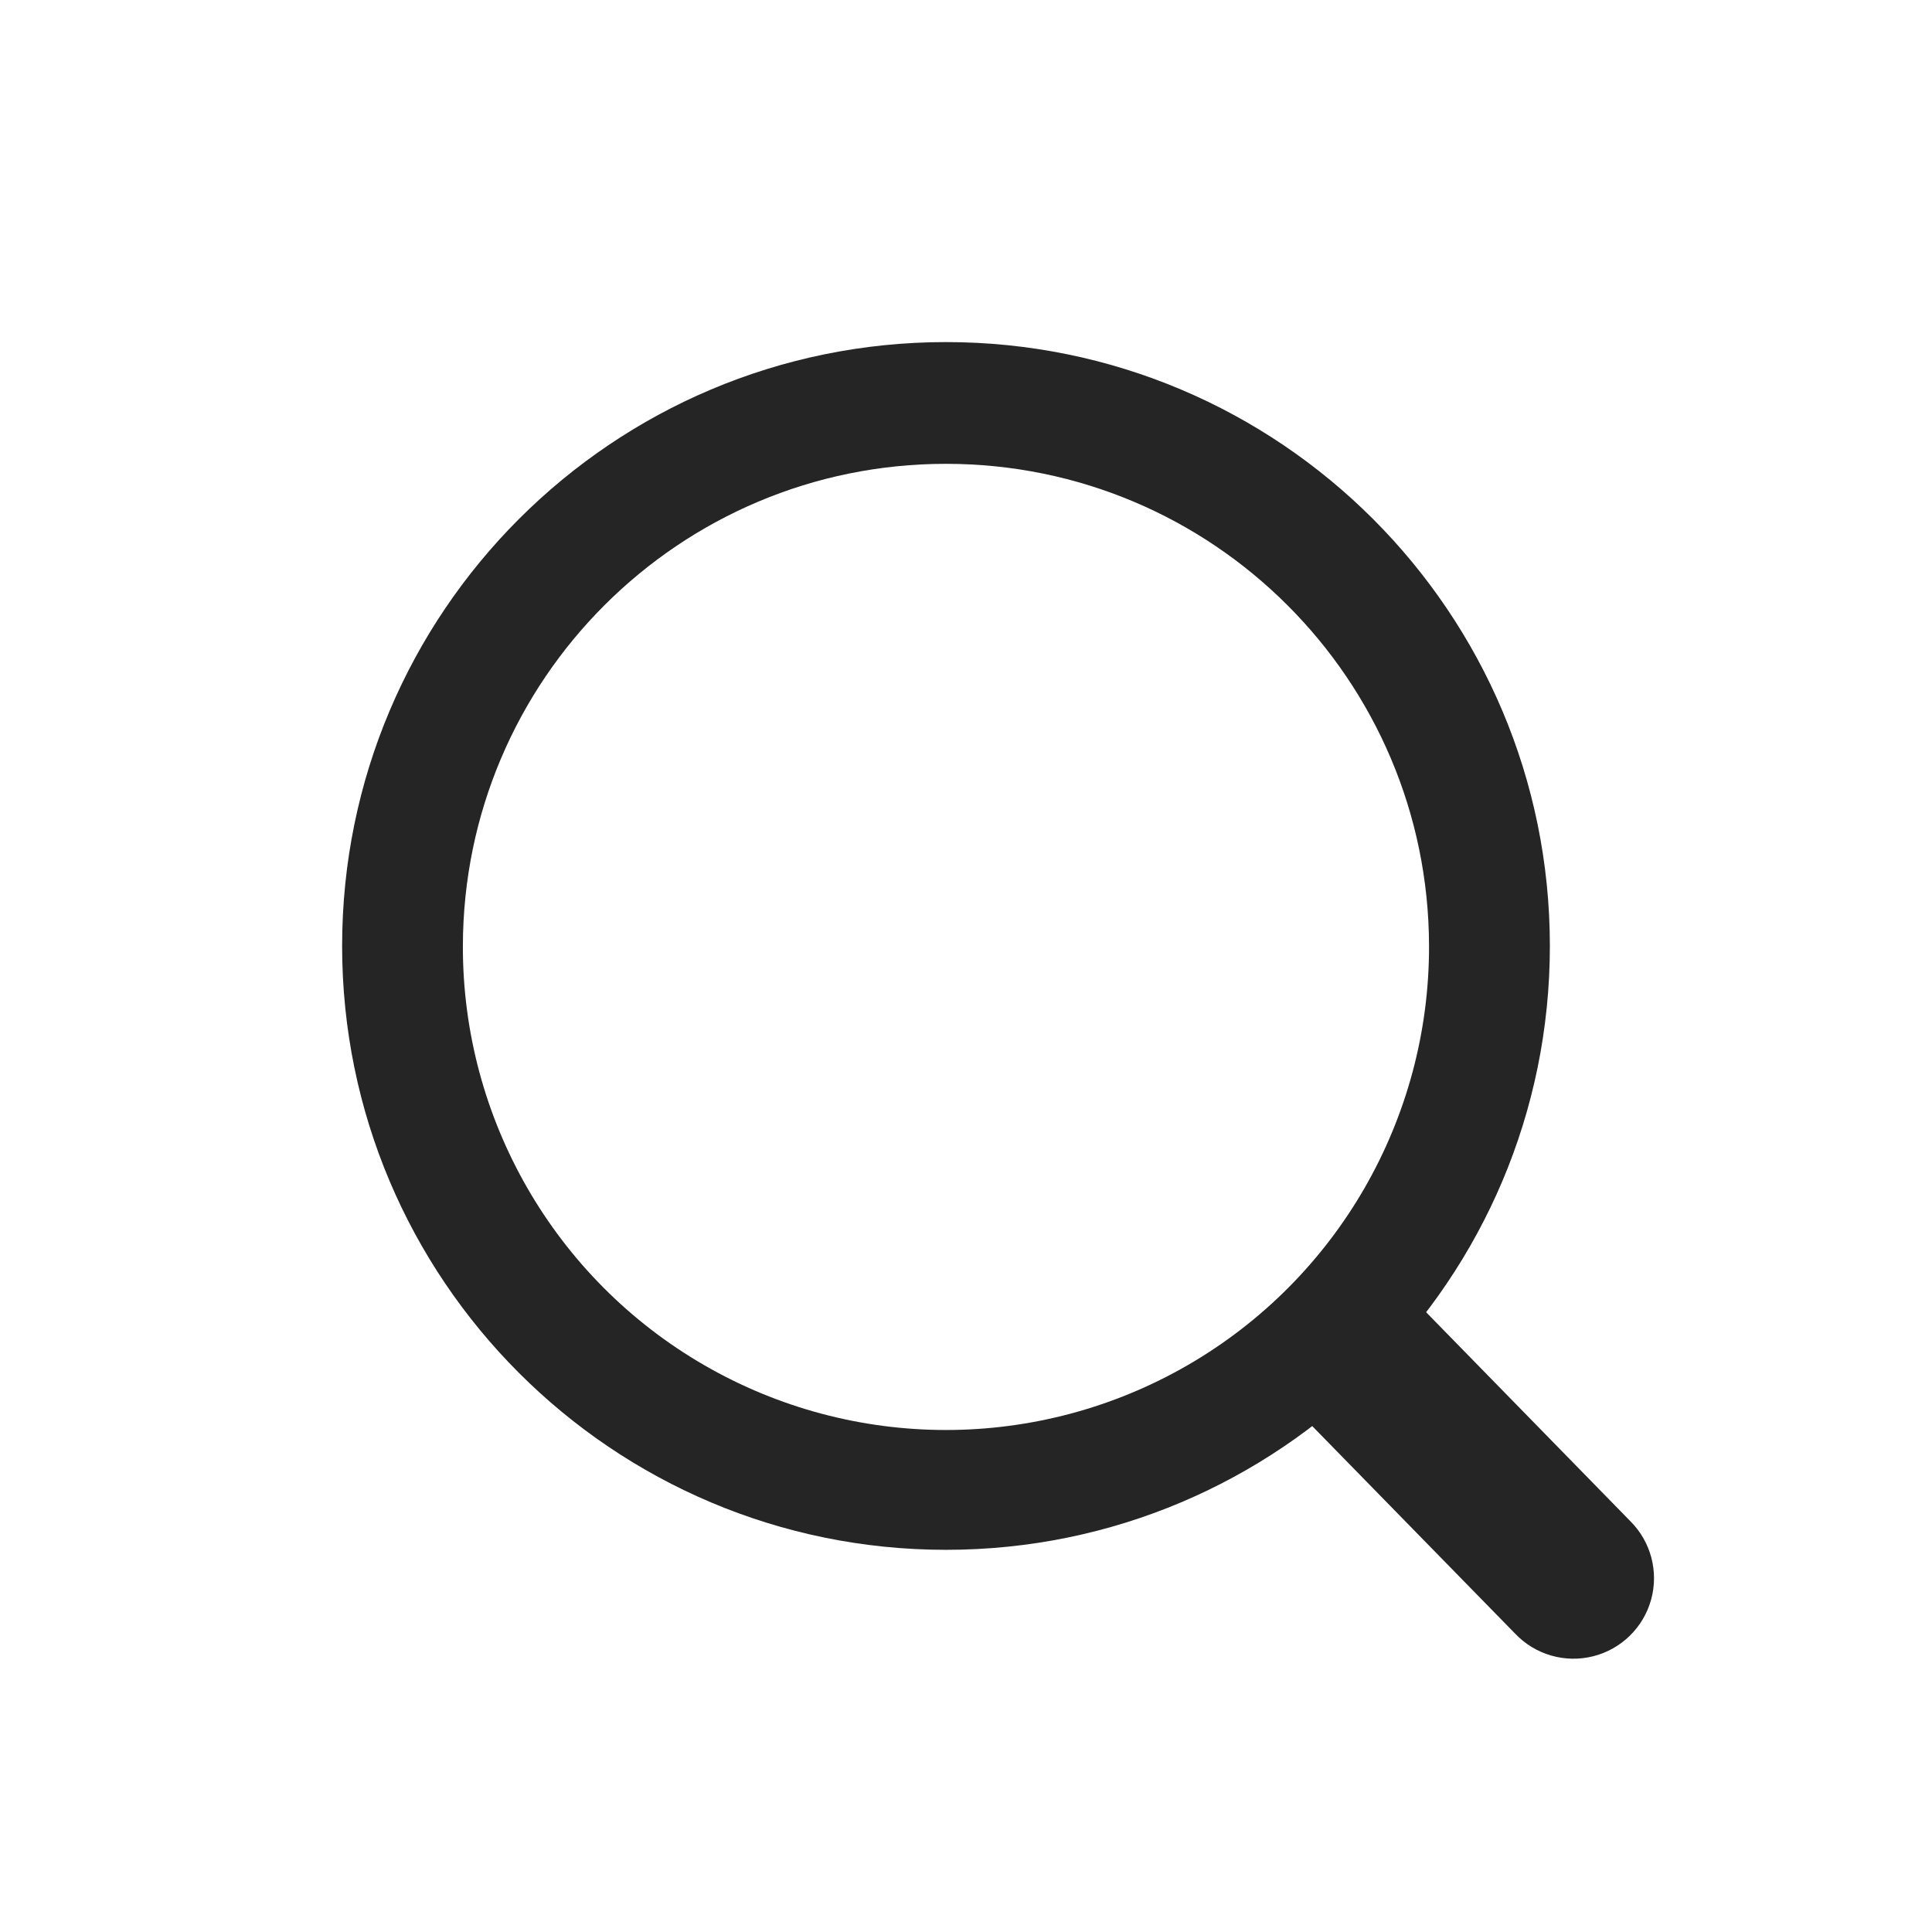
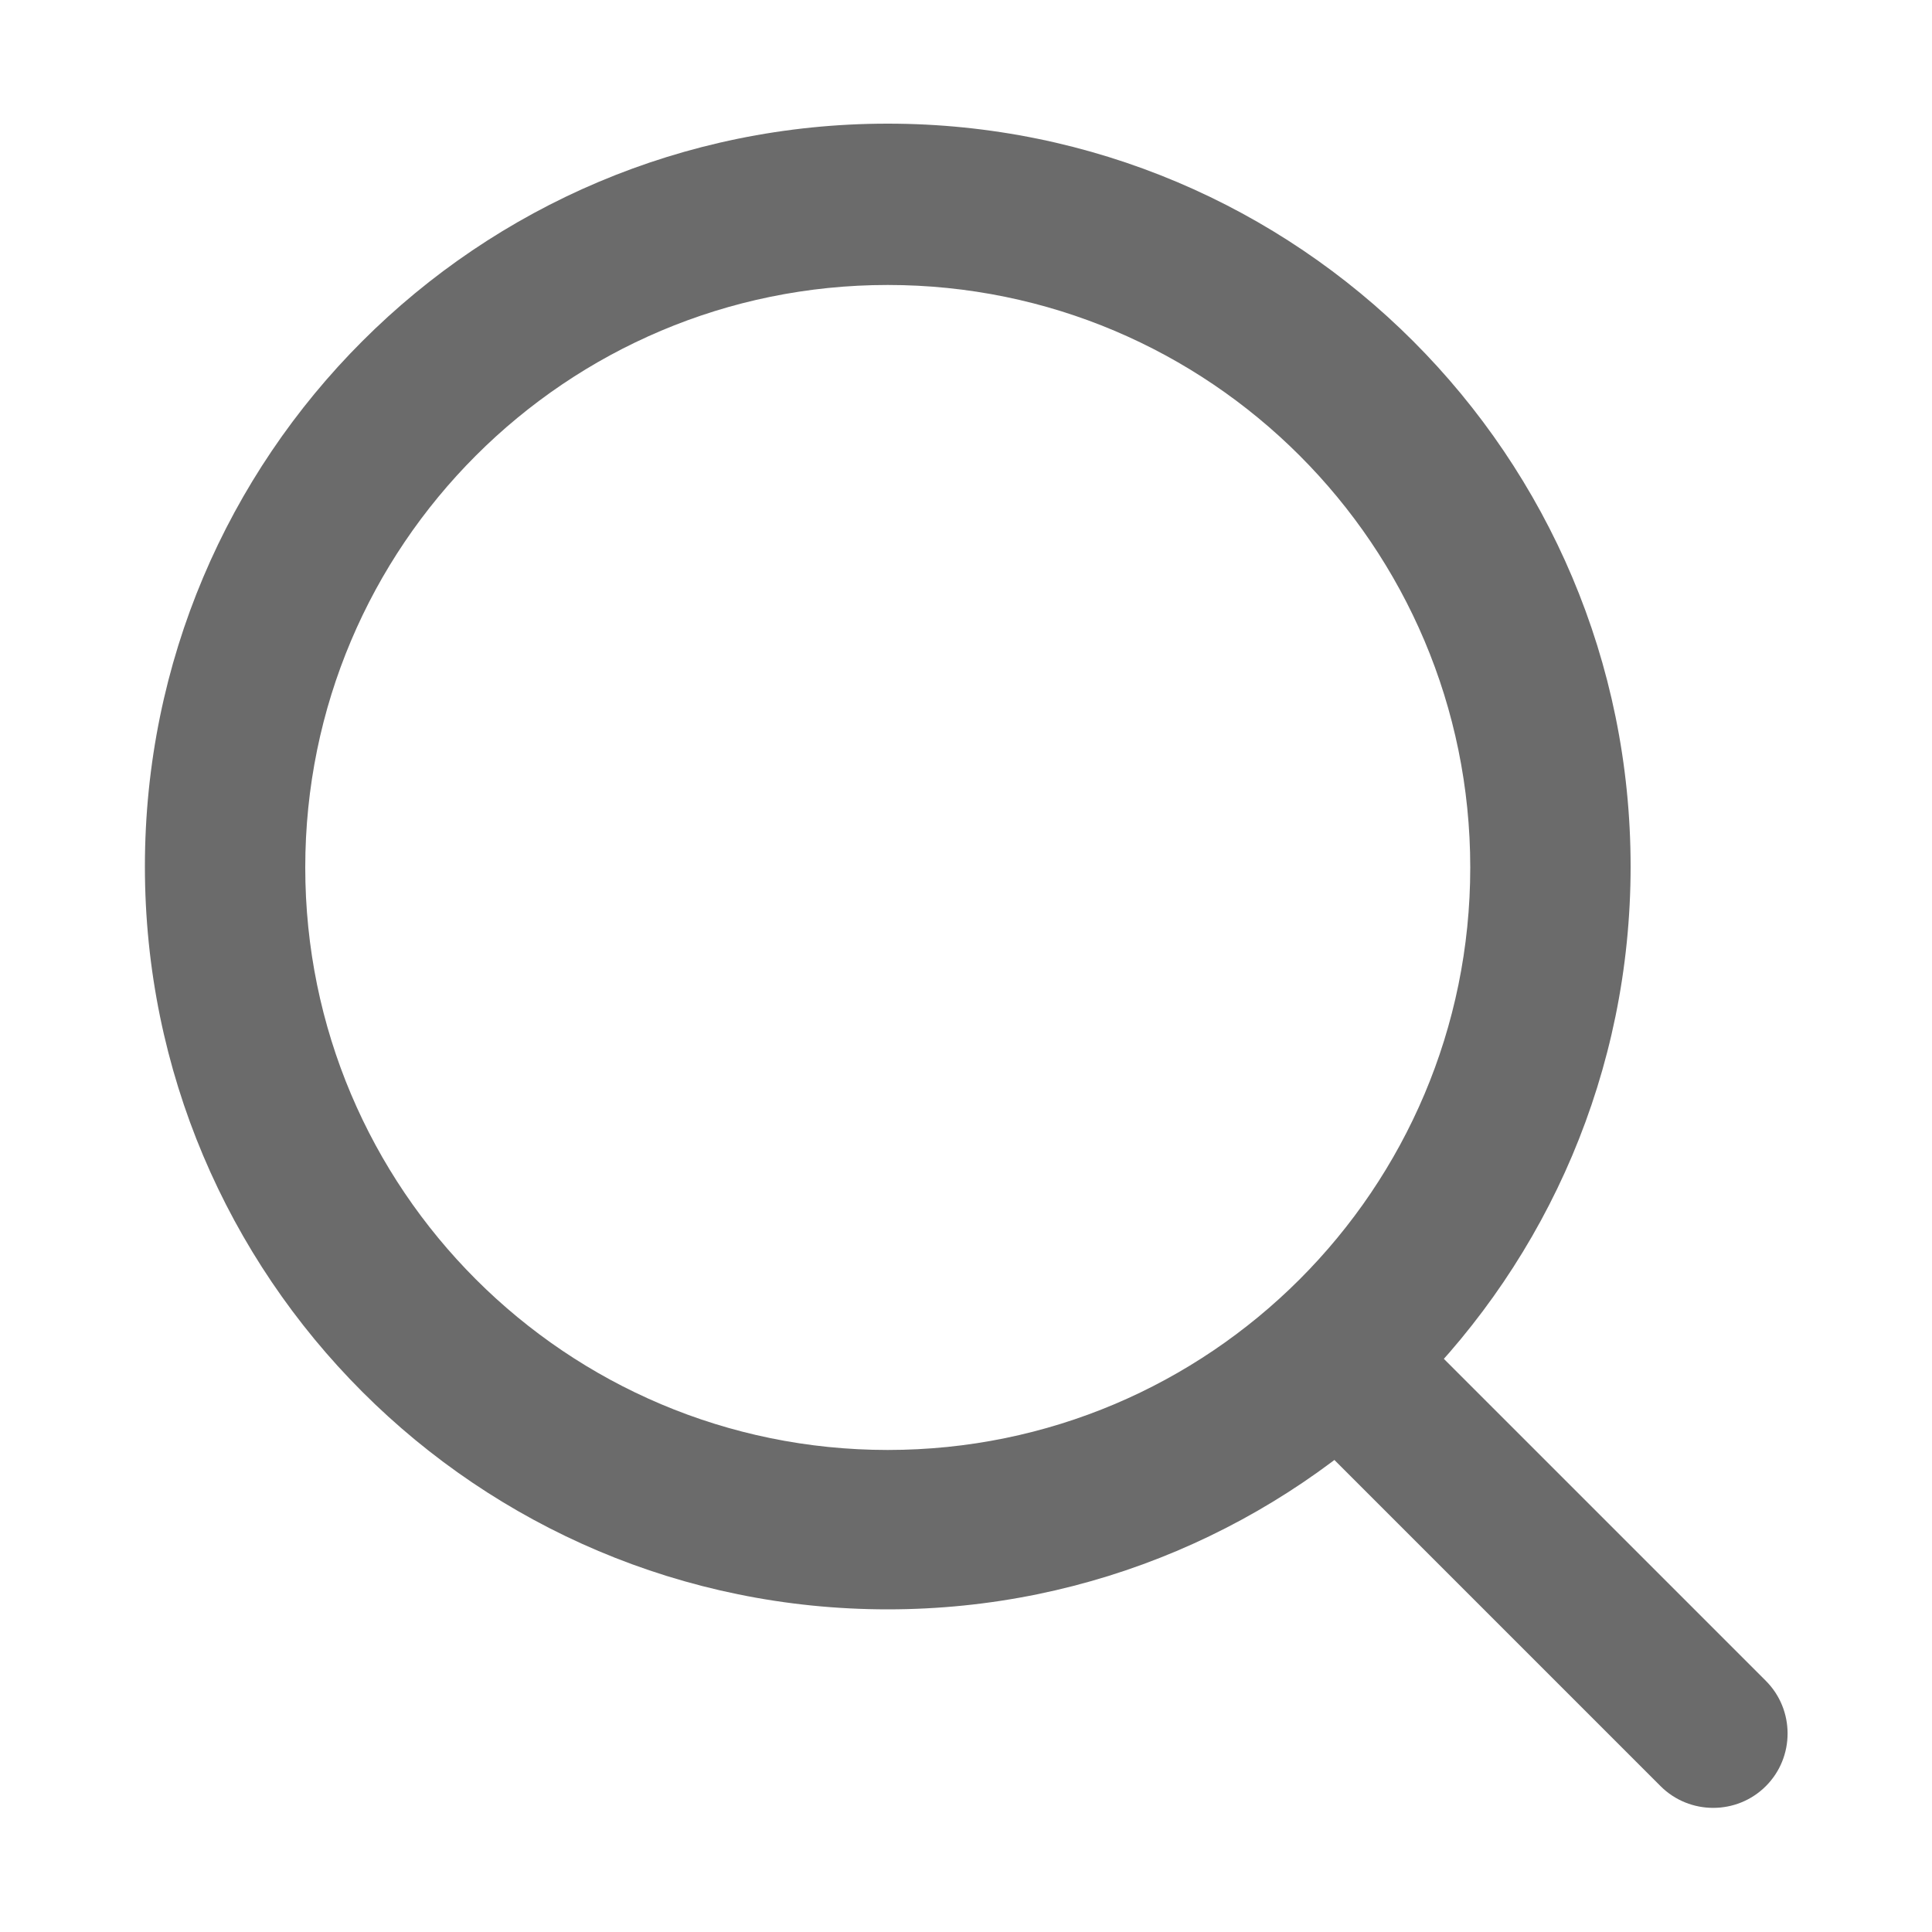
- <svg xmlns="http://www.w3.org/2000/svg" t="1572895121470" class="icon" viewBox="0 0 1024 1024" version="1.1" p-id="11102" width="200" height="200">
+ <svg xmlns="http://www.w3.org/2000/svg" t="1572993405349" class="icon" viewBox="0 0 1024 1024" version="1.1" p-id="53492" width="200" height="200">
  <defs>
    <style type="text/css" />
  </defs>
-   <path d="M181.333 501.376a320.043 320.043 0 1 0 640.128 0 320.043 320.043 0 0 0-640.128 0z m576.085 0a256.043 256.043 0 1 1-512.085 0 256.043 256.043 0 0 1 512.085 0z" fill="#252525" p-id="11103" />
-   <path d="M694.827 755.2a42.667 42.667 0 1 1 61.013-59.733l108.245 110.763a42.667 42.667 0 1 1-61.013 59.648l-108.245-110.72z" fill="#252525" p-id="11104" />
+   <path d="M470.528 768.512c170.496 0 308.736-138.24 308.736-308.736s-138.24-308.736-308.736-308.736-308.736 138.24-308.736 308.736 138.24 308.736 308.736 308.736z m0 84.48c-217.6 0-393.728-176.128-393.728-393.728s176.128-393.728 393.728-393.728 393.728 176.128 393.728 393.728-176.64 393.728-393.728 393.728z" fill="#6B6B6B" p-id="53493" />
+   <path d="M679.424 745.984c-15.36-15.36-15.36-40.448 0-55.808s40.448-15.36 55.808 0l200.704 200.704c15.36 15.36 15.36 40.448 0 55.808s-40.448 15.36-55.808 0l-200.704-200.704z" fill="#6B6B6B" p-id="53494" />
</svg>
